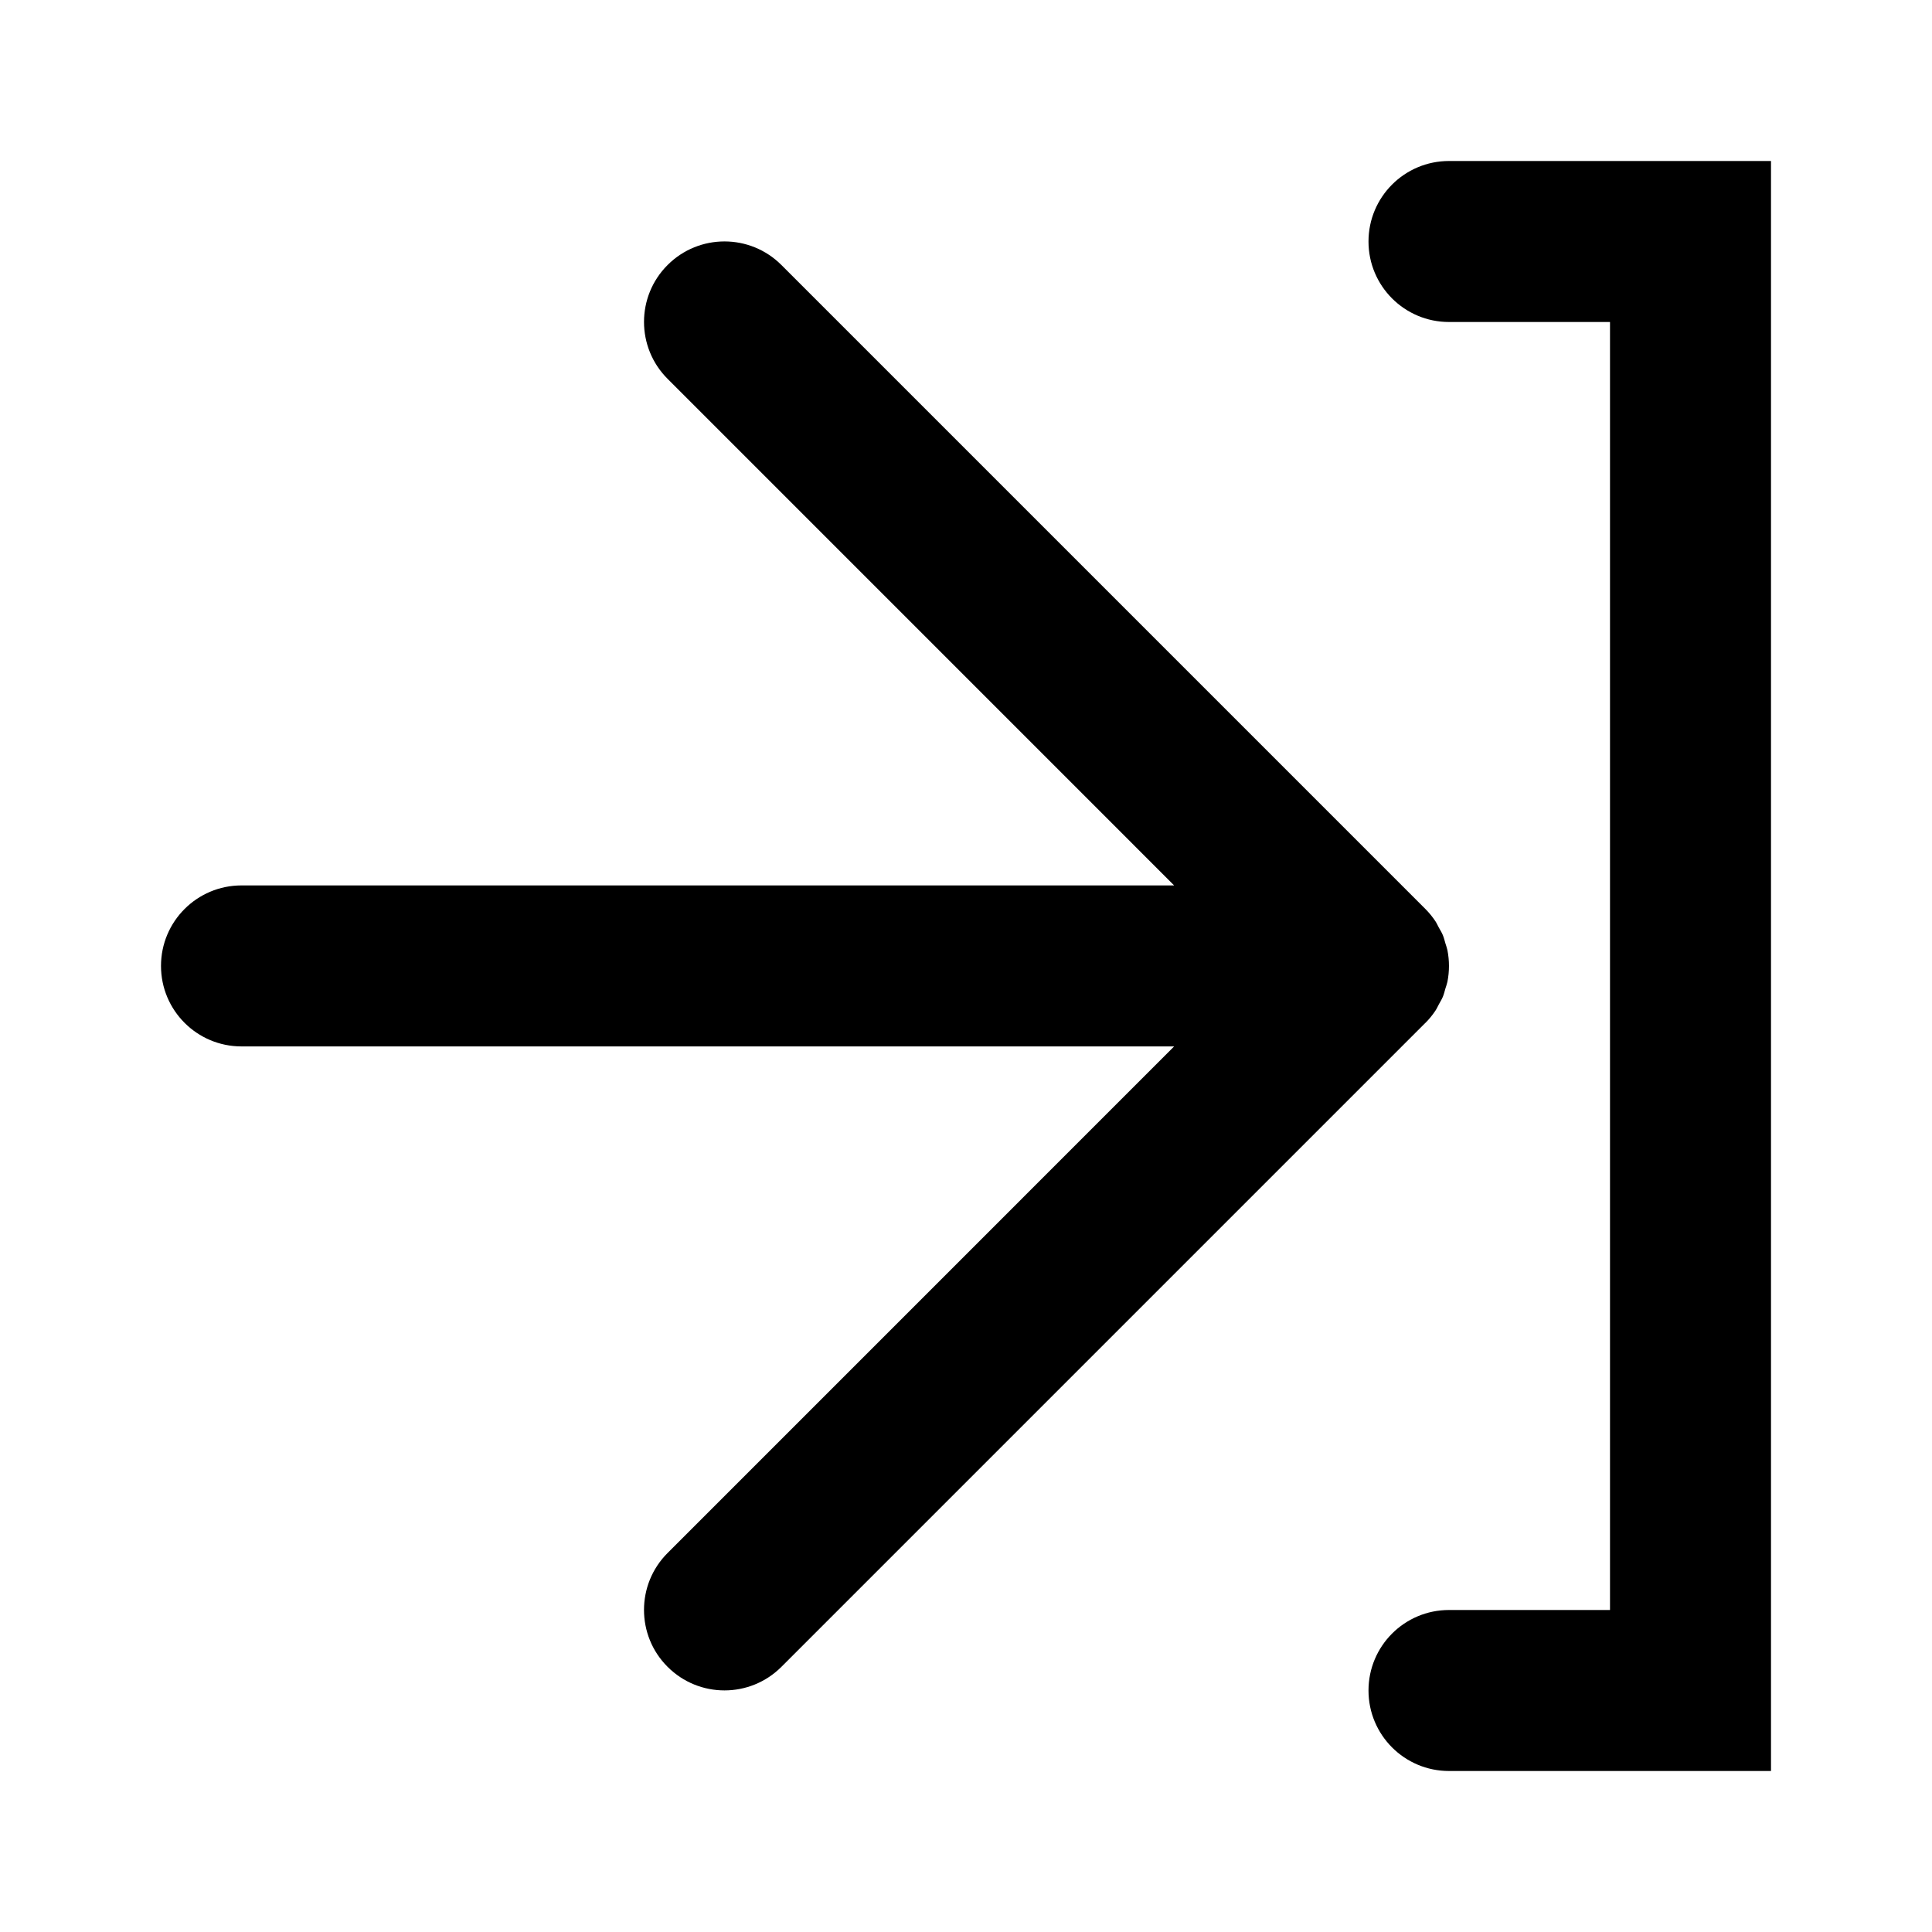
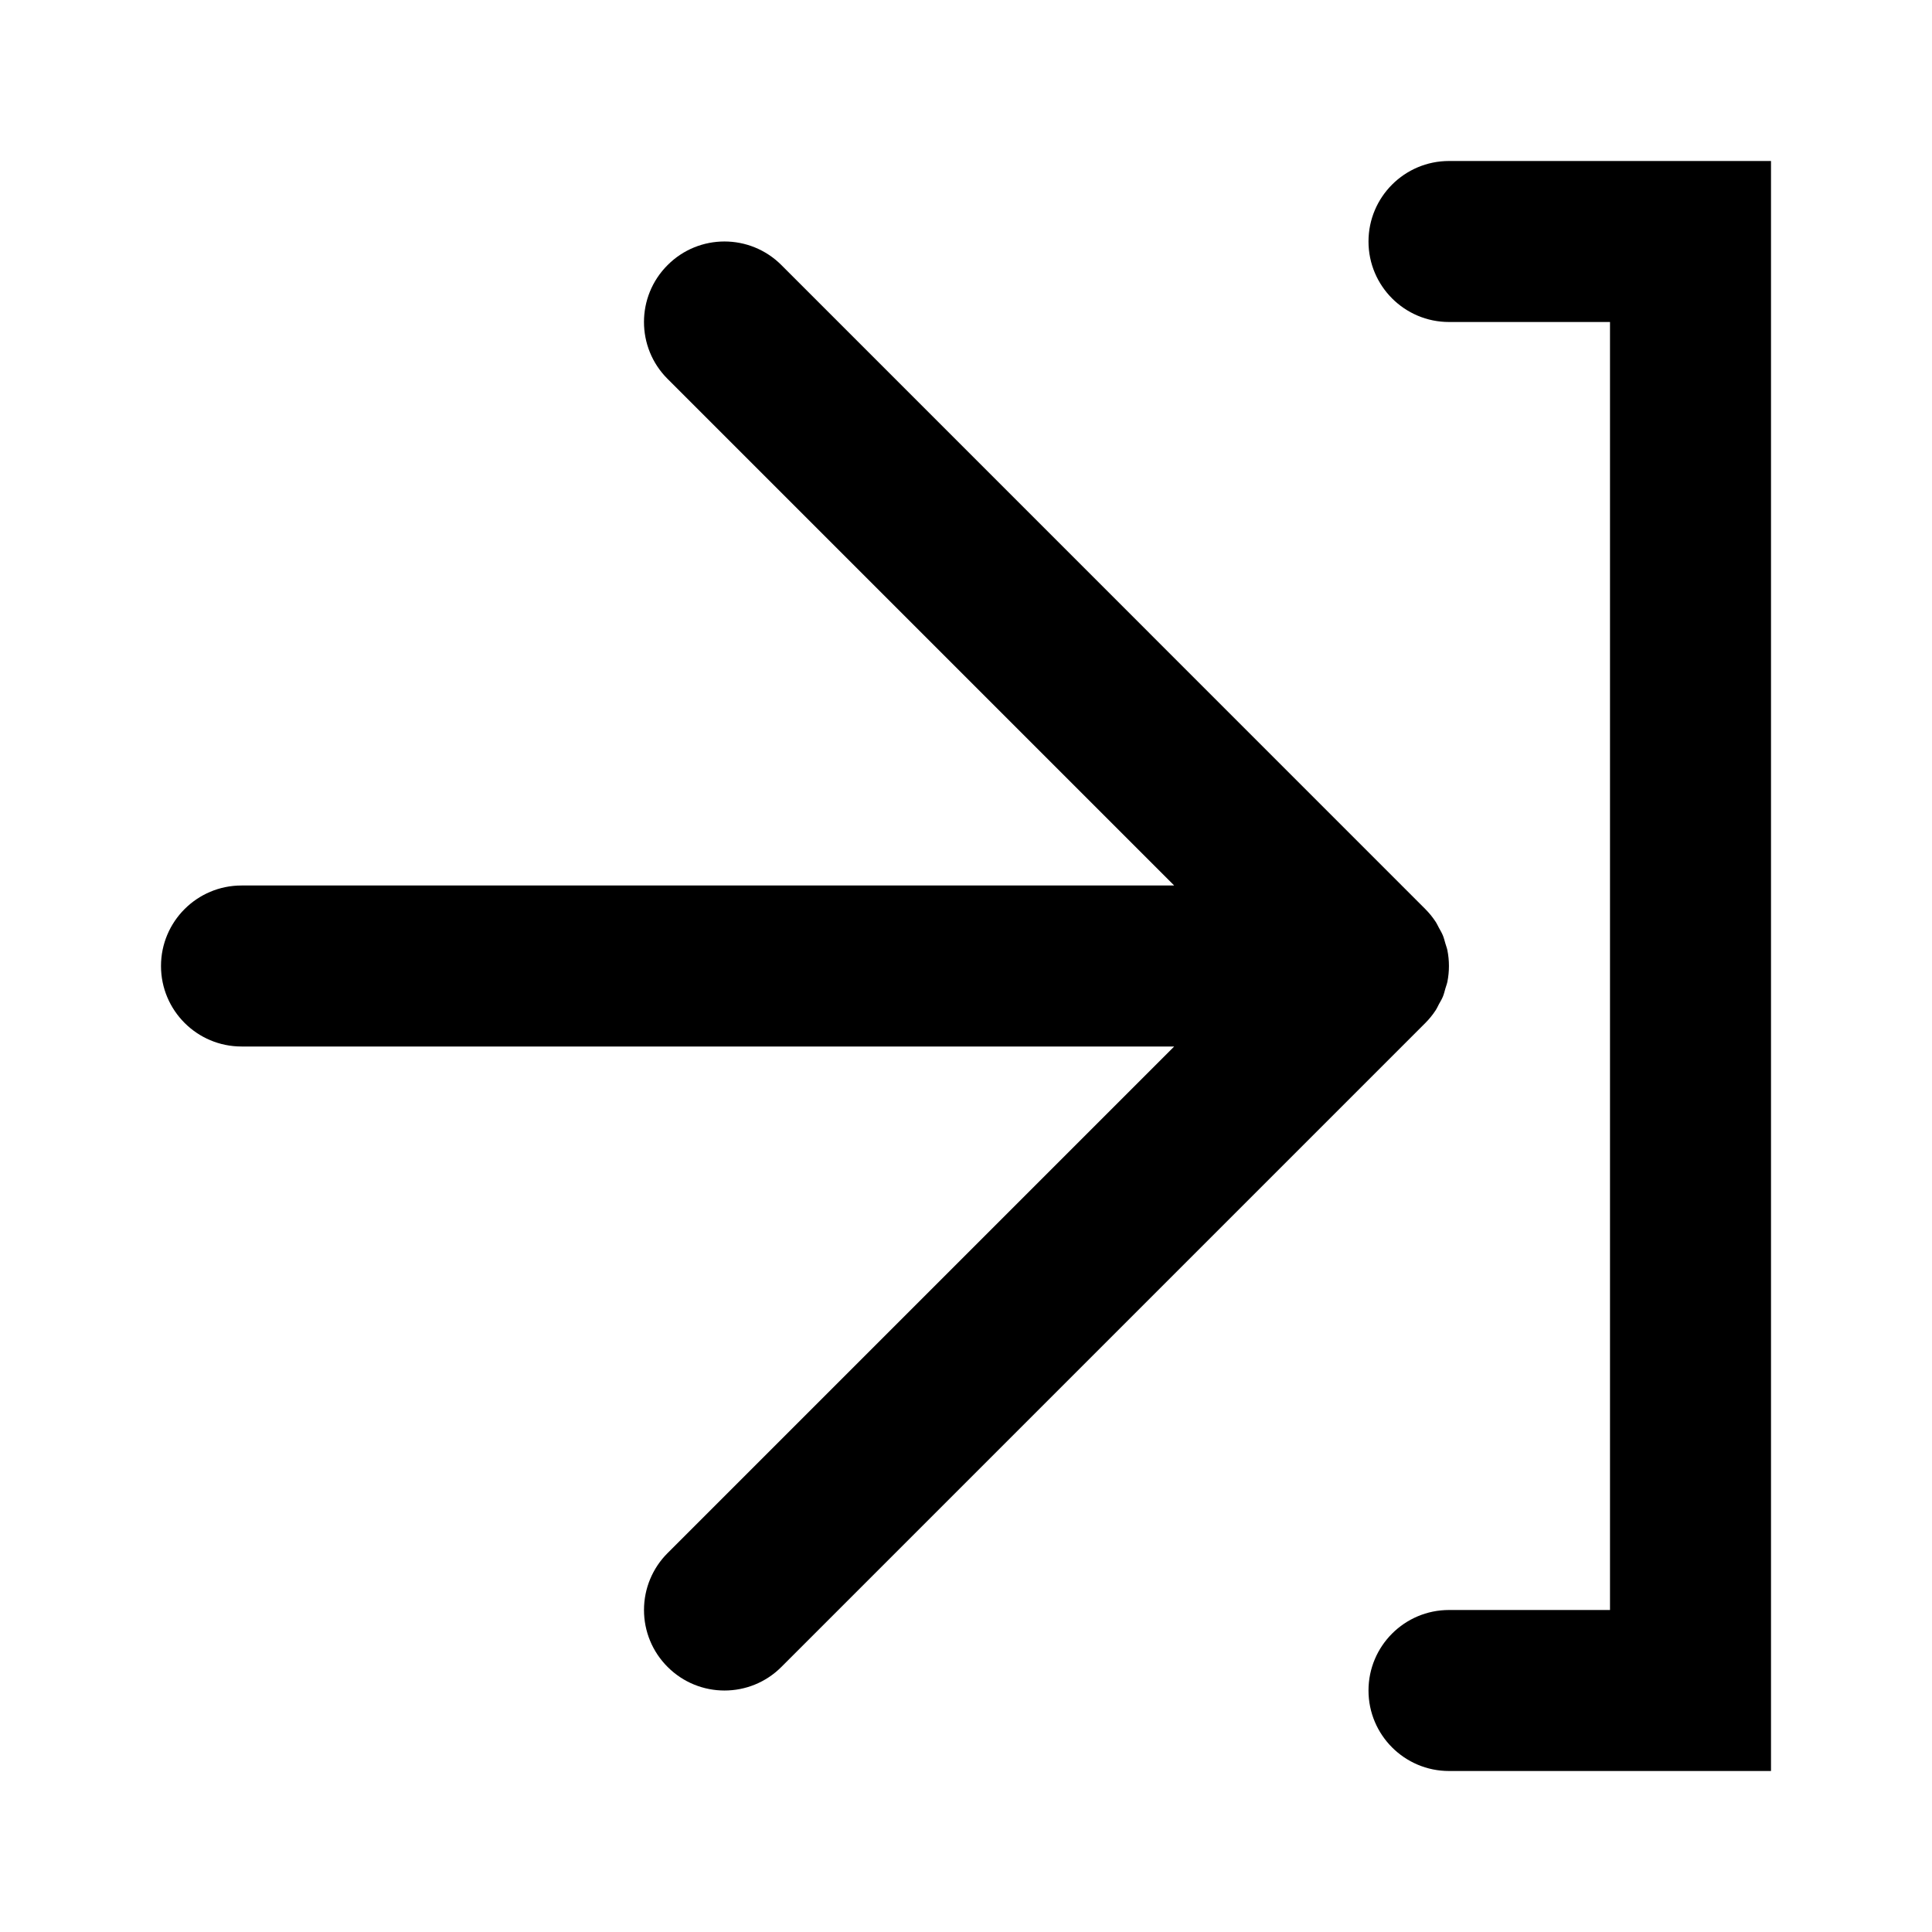
- <svg xmlns="http://www.w3.org/2000/svg" id="p" width="48" height="48" viewBox="0 0 48 48">
-   <g id="q">
-     <path d="m35.413,25.415c.093-.093.177-.196.25-.306.034-.05.057-.105.086-.158.034-.062.071-.121.098-.186.028-.067.044-.137.064-.206.017-.056.038-.11.05-.168.051-.259.051-.525,0-.784-.012-.058-.033-.112-.05-.169-.02-.069-.036-.138-.064-.205-.027-.066-.065-.125-.099-.187-.029-.052-.052-.107-.085-.157-.073-.11-.157-.213-.25-.306l-15.999-15.999c-.781-.781-2.047-.781-2.828,0-.781.78-.781,2.048,0,2.828l12.585,12.586H6c-1.105,0-2,.895-2,2s.895,2,2,2h23.171s-12.585,12.586-12.585,12.586c-.391.39-.586.902-.586,1.414s.195,1.024.586,1.414c.781.781,2.047.781,2.828,0l15.999-15.999Z" />
-     <path d="m44,4h-8c-1.105,0-2,.895-2,2s.895,2,2,2h4s0,32,0,32h-4c-1.105,0-2,.895-2,2,0,1.105.895,2,2,2h8V4Z" />
-   </g>
+ <svg width="24" height="24" viewBox="0 0 24 24">
+   <path d="M17.706 12.708a1.012 1.012 0 0 0 .125-.153c.017-.025.029-.052.043-.079.017-.031.035-.06.049-.093.014-.033.022-.068.032-.103.008-.028.019-.055.025-.084a1.005 1.005 0 0 0 0-.392c-.006-.029-.017-.056-.025-.084-.01-.034-.018-.069-.032-.102-.014-.033-.032-.063-.049-.094-.014-.026-.026-.053-.043-.078a1 1 0 0 0-.125-.153L9.707 3.293c-.391-.391-1.024-.391-1.414 0-.391.39-.391 1.024 0 1.414L14.586 11H3c-.552 0-1 .448-1 1 0 .552.448 1 1 1h11.586L8.293 19.293A.997.997 0 0 0 8 20a.996.996 0 0 0 .293.707c.39.391 1.024.391 1.414 0l7.999-7.999Z" />
+   <path d="M22 2h-4c-.552 0-1 .448-1 1 0 .552.448 1 1 1h2v16h-2c-.552 0-1 .448-1 1 0 .552.448 1 1 1h4V2Z" />
</svg>
